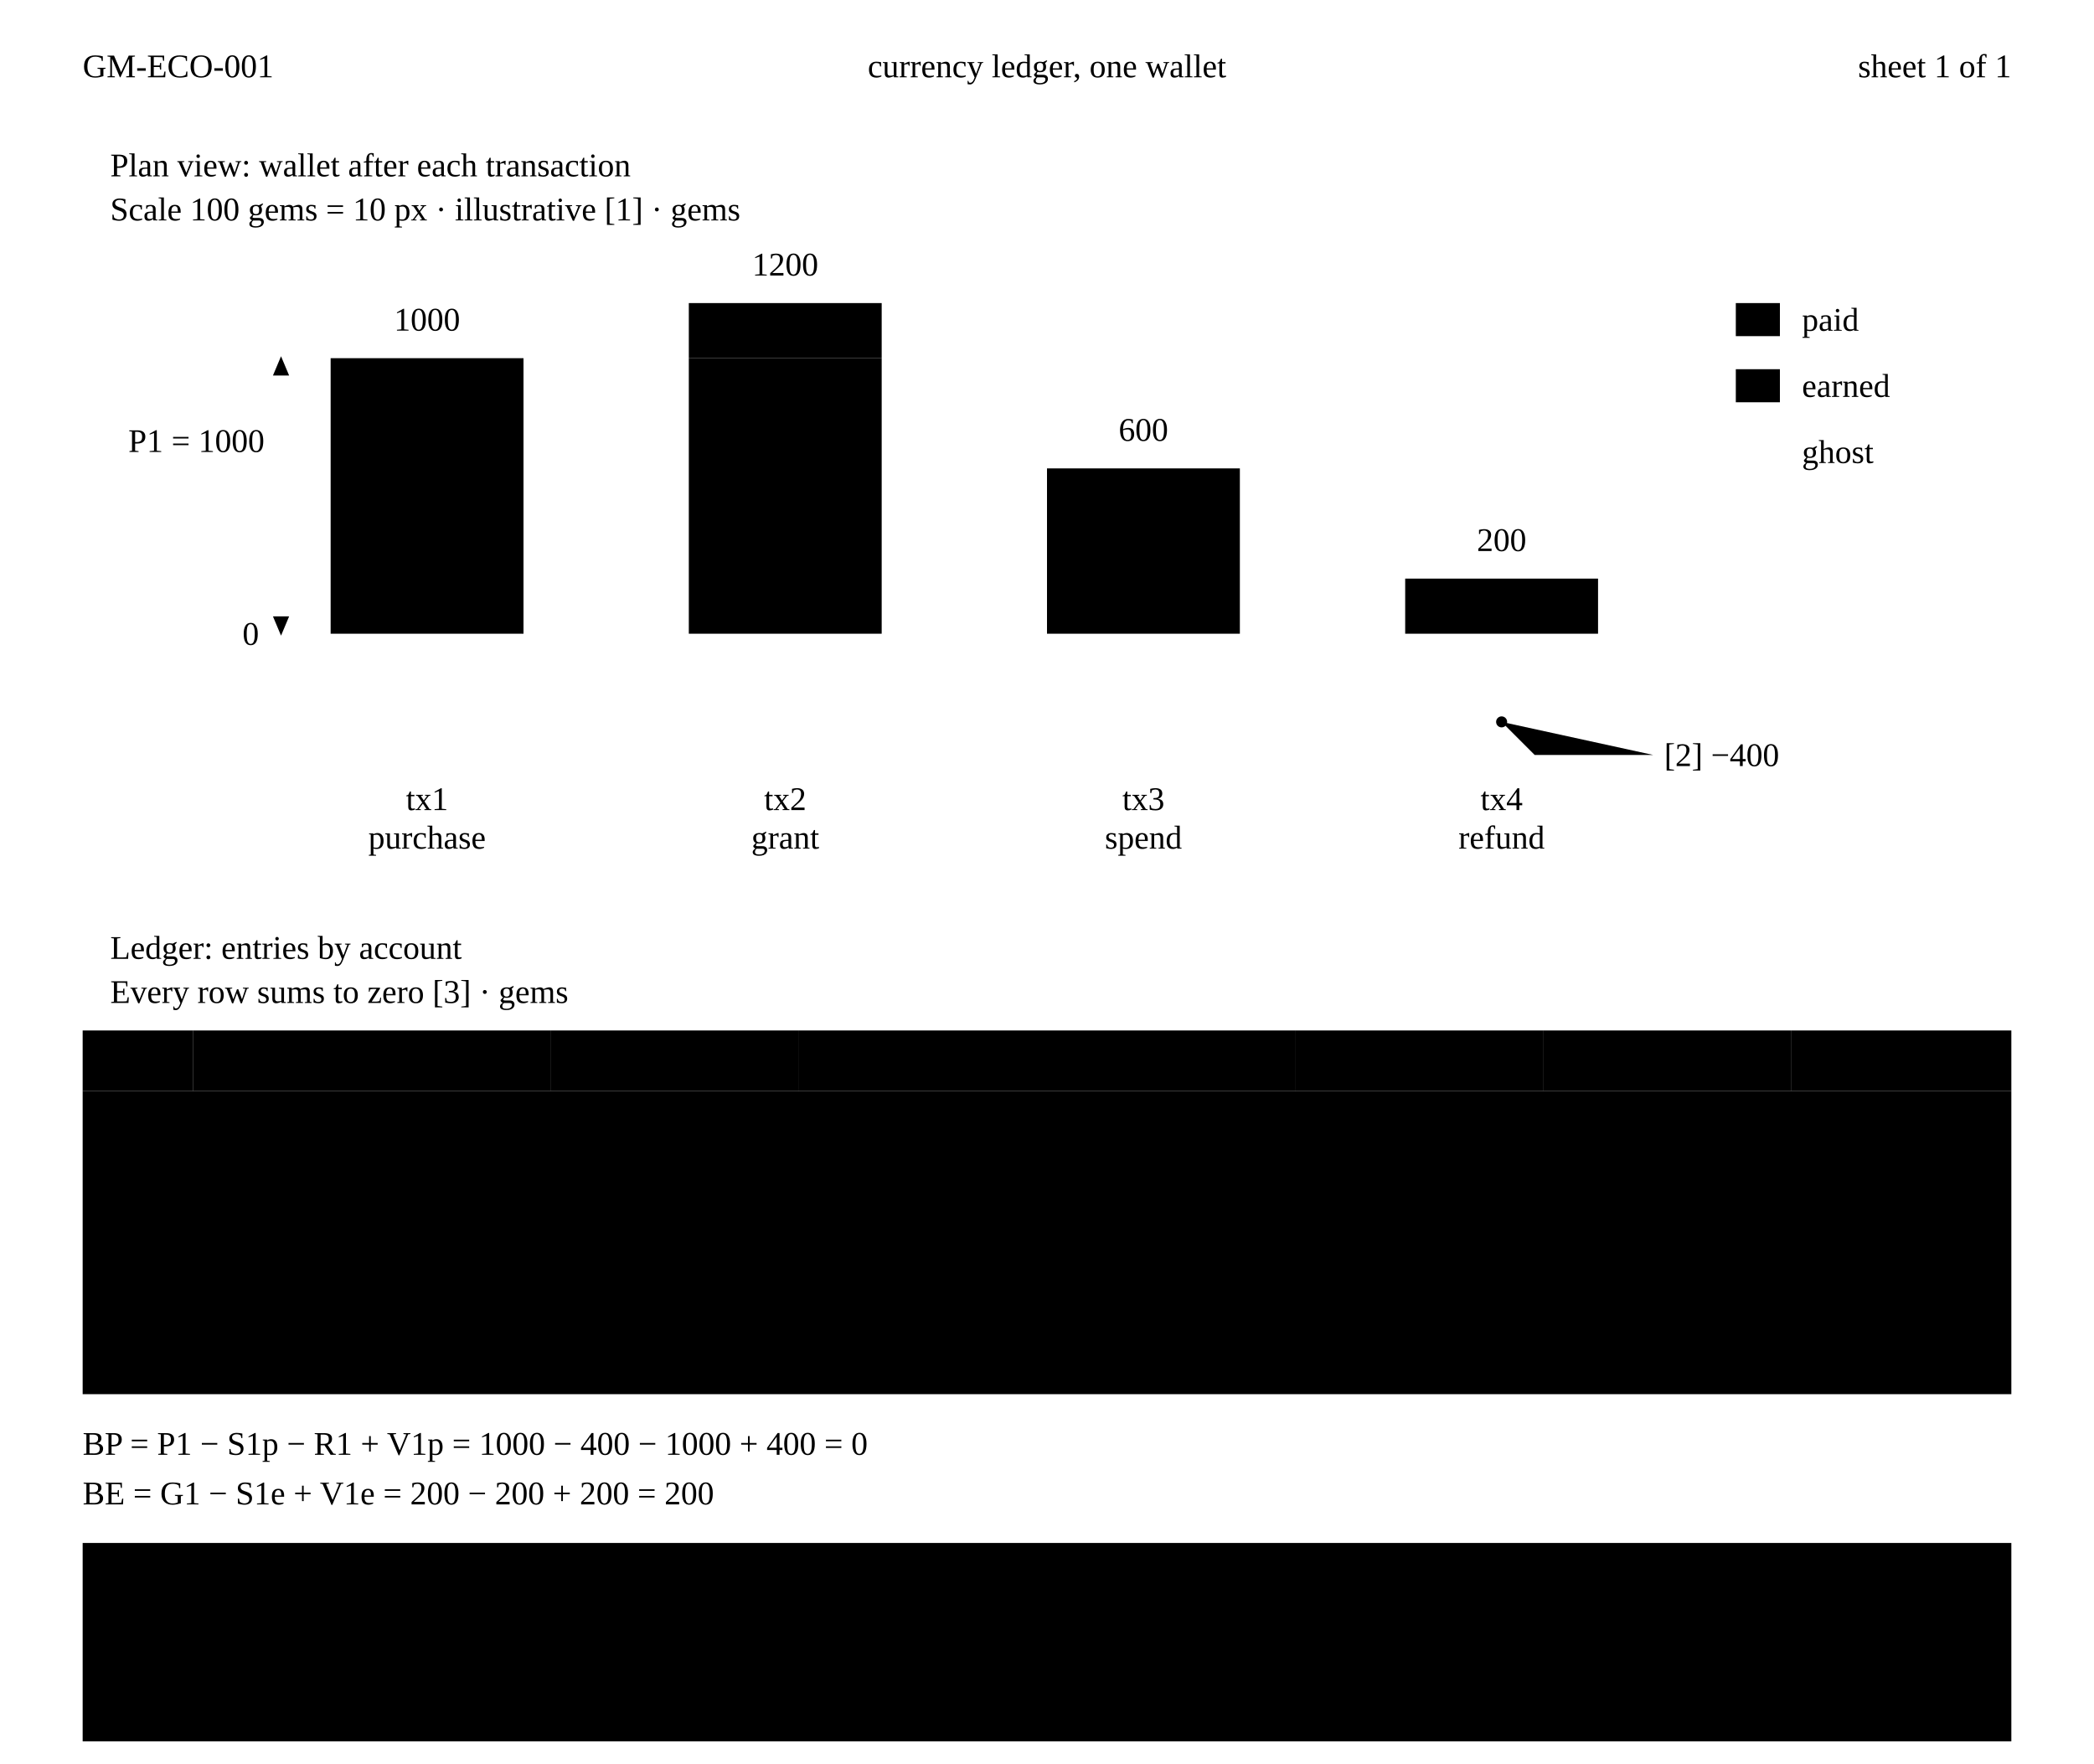
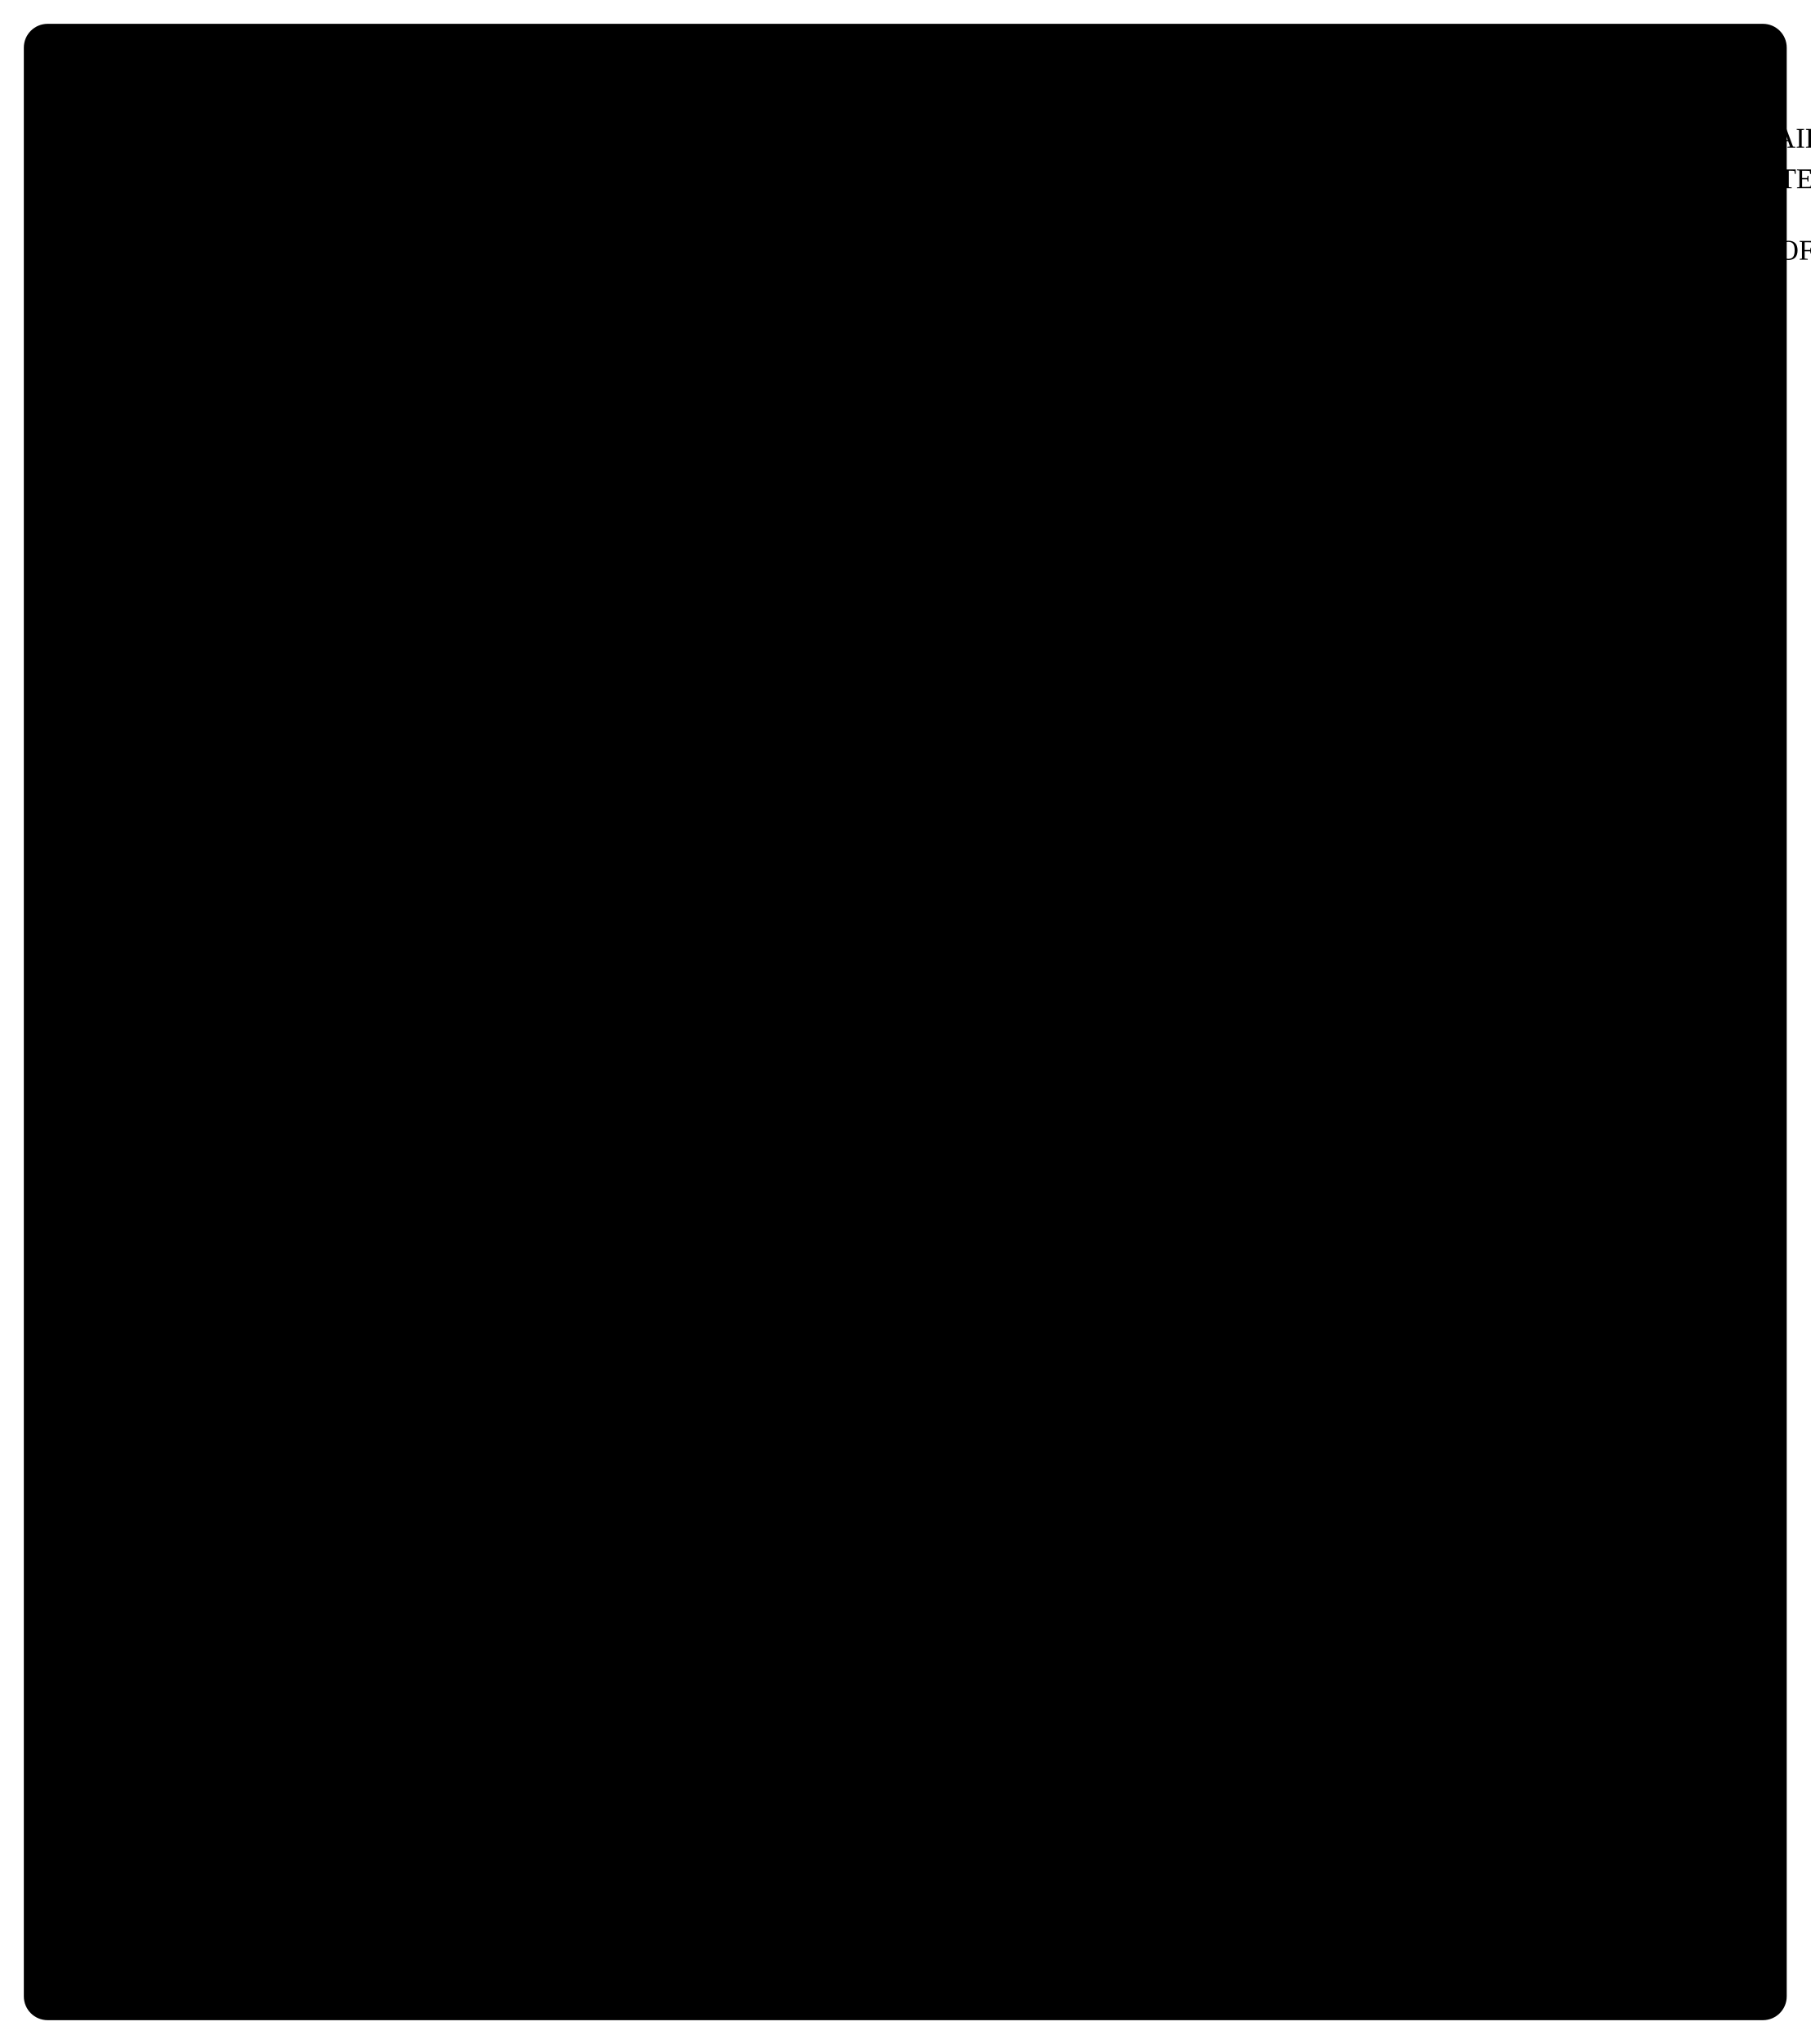
- <svg xmlns="http://www.w3.org/2000/svg" class="dwg" viewBox="0 0 760 640">
+ <svg xmlns="http://www.w3.org/2000/svg" class="dwg" viewBox="0 0 760 858">
  <defs>
-     <marker id="gm-ee-ah" viewBox="0 0 10 10" refX="9" refY="5" markerWidth="7" markerHeight="7" markerUnits="userSpaceOnUse" orient="auto-start-reverse">
-       <path class="ah ink" d="M0,0.8L10,5L0,9.2Z" />
+     <marker id="gm-ee-ah" viewBox="0 0 10 10" refX="10" refY="5" markerWidth="6" markerHeight="6" markerUnits="userSpaceOnUse" orient="auto-start-reverse">
+       <path class="ah ink" d="M0,1.6L10,5L0,8.4Z" />
    </marker>
-     <marker id="gm-ee-ah-hl" viewBox="0 0 10 10" refX="9" refY="5" markerWidth="7" markerHeight="7" markerUnits="userSpaceOnUse" orient="auto-start-reverse">
-       <path class="ah hl" d="M0,0.8L10,5L0,9.2Z" />
+     <marker id="gm-ee-ah-hl" viewBox="0 0 10 10" refX="10" refY="5" markerWidth="6" markerHeight="6" markerUnits="userSpaceOnUse" orient="auto-start-reverse">
+       <path class="ah hl" d="M0,1.6L10,5L0,8.4Z" />
    </marker>
-     <pattern id="gm-ee-hatch" width="6" height="6" patternUnits="userSpaceOnUse" patternTransform="rotate(45)">
-       <path class="hatch-ln" d="M0,0V6" />
+     <pattern id="gm-ee-hatch" width="5" height="5" patternUnits="userSpaceOnUse" patternTransform="rotate(45)">
+       <path class="hatch-ln" d="M0,0V5" />
    </pattern>
  </defs>
-   <path class="ln" d="M20,12H740M20,36H740" />
-   <text class="cap ink" x="30" y="24" dominant-baseline="central">GM-ECO-001</text>
-   <text class="cap" x="380" y="24" text-anchor="middle" dominant-baseline="central">currency ledger, one wallet</text>
-   <text class="cap" x="730" y="24" text-anchor="end" dominant-baseline="central">sheet 1 of 1</text>
-   <text class="vt" x="40" y="64">Plan view: wallet after each transaction</text>
-   <text class="vs" x="40" y="80">Scale 100 gems = 10 px · illustrative [1] · gems</text>
-   <path class="ctr" d="M100,230H600" />
-   <text class="sl" x="94" y="230" text-anchor="end" dominant-baseline="central">0</text>
-   <rect class="obj fill-1" x="120" y="130" width="70" height="100" />
-   <text class="t" x="155" y="120" text-anchor="middle">1000</text>
-   <rect class="obj fill-1" x="250" y="130" width="70" height="100" />
-   <rect class="obj fill-2" x="250" y="110" width="70" height="20" />
-   <text class="t" x="285" y="100" text-anchor="middle">1200</text>
-   <rect class="obj fill-1" x="380" y="170" width="70" height="60" />
-   <text class="t" x="415" y="160" text-anchor="middle">600</text>
-   <rect class="obj fill-2" x="510" y="210" width="70" height="20" />
-   <text class="t" x="545" y="200" text-anchor="middle">200</text>
-   <rect class="hatch" x="510" y="230" width="70" height="40" fill="url(#gm-ee-hatch)" />
-   <circle class="dot" cx="545" cy="262" r="2" />
-   <path class="leader" d="M545,262L557,274H600" />
-   <text class="t" x="604" y="274" dominant-baseline="central">[2] −400</text>
-   <path class="ext" d="M117,130H97M117,230H97" />
-   <path class="dim" d="M102,130V230" marker-start="url(#gm-ee-ah)" marker-end="url(#gm-ee-ah)" />
-   <text class="dt" x="96" y="160" text-anchor="end" dominant-baseline="central">P1 = 1000</text>
-   <text class="sl ink" x="155" y="294" text-anchor="middle">tx1</text>
-   <text class="sl" x="155" y="308" text-anchor="middle">purchase</text>
-   <text class="sl ink" x="285" y="294" text-anchor="middle">tx2</text>
-   <text class="sl" x="285" y="308" text-anchor="middle">grant</text>
-   <text class="sl ink" x="415" y="294" text-anchor="middle">tx3</text>
-   <text class="sl" x="415" y="308" text-anchor="middle">spend</text>
-   <text class="sl ink" x="545" y="294" text-anchor="middle">tx4</text>
-   <text class="sl" x="545" y="308" text-anchor="middle">refund</text>
-   <rect class="obj fill-1" x="630" y="110" width="16" height="12" />
-   <text class="sl ink" x="654" y="116" dominant-baseline="central">paid</text>
-   <rect class="obj fill-2" x="630" y="134" width="16" height="12" />
-   <text class="sl ink" x="654" y="140" dominant-baseline="central">earned</text>
-   <rect class="hatch" x="630" y="158" width="16" height="12" fill="url(#gm-ee-hatch)" />
-   <text class="sl ink" x="654" y="164" dominant-baseline="central">ghost</text>
-   <text class="vt" x="40" y="348">Ledger: entries by account</text>
-   <text class="vs" x="40" y="364">Every row sums to zero [3] · gems</text>
-   <rect class="cell band" x="30" y="374" width="40" height="22" />
-   <rect class="cell band" x="70" y="374" width="130" height="22" />
-   <rect class="cell band" x="200" y="374" width="90" height="22" />
-   <rect class="cell band" x="290" y="374" width="90" height="22" />
-   <rect class="cell band" x="380" y="374" width="90" height="22" />
-   <rect class="cell band" x="470" y="374" width="90" height="22" />
-   <rect class="cell band" x="560" y="374" width="90" height="22" />
-   <rect class="cell band" x="650" y="374" width="80" height="22" />
-   <text class="t b" x="38" y="385" dominant-baseline="central">tx</text>
-   <text class="t b" x="78" y="385" dominant-baseline="central">event</text>
-   <text class="t b" x="282" y="385" text-anchor="end" dominant-baseline="central">player_paid</text>
-   <text class="t b" x="372" y="385" text-anchor="end" dominant-baseline="central">player_earned</text>
-   <text class="t b" x="462" y="385" text-anchor="end" dominant-baseline="central">issued_paid</text>
-   <text class="t b" x="552" y="385" text-anchor="end" dominant-baseline="central">issued_earned</text>
-   <text class="t b" x="642" y="385" text-anchor="end" dominant-baseline="central">consumed</text>
-   <text class="t b" x="722" y="385" text-anchor="end" dominant-baseline="central">sum</text>
-   <path class="cell" d="M30,396H730V506H30Z" />
-   <path class="ln ink" d="M70,396V506M200,396V506M290,396V506M380,396V506M470,396V506M560,396V506M650,396V506M30,484H730" />
-   <path class="ln" d="M30,418H730M30,440H730M30,462H730" />
-   <text class="t" x="38" y="407" dominant-baseline="central">1</text>
-   <text class="t" x="78" y="407" dominant-baseline="central">purchase P1</text>
-   <text class="t" x="282" y="407" text-anchor="end" dominant-baseline="central">+1000</text>
-   <text class="t" x="462" y="407" text-anchor="end" dominant-baseline="central">−1000</text>
-   <text class="t" x="722" y="407" text-anchor="end" dominant-baseline="central">0</text>
-   <text class="t" x="38" y="429" dominant-baseline="central">2</text>
-   <text class="t" x="78" y="429" dominant-baseline="central">grant G1</text>
-   <text class="t" x="372" y="429" text-anchor="end" dominant-baseline="central">+200</text>
-   <text class="t" x="552" y="429" text-anchor="end" dominant-baseline="central">−200</text>
-   <text class="t" x="722" y="429" text-anchor="end" dominant-baseline="central">0</text>
-   <text class="t" x="38" y="451" dominant-baseline="central">3</text>
-   <text class="t" x="78" y="451" dominant-baseline="central">spend S1</text>
-   <text class="t" x="282" y="451" text-anchor="end" dominant-baseline="central">−400</text>
-   <text class="t" x="372" y="451" text-anchor="end" dominant-baseline="central">−200</text>
-   <text class="t" x="642" y="451" text-anchor="end" dominant-baseline="central">+600</text>
-   <text class="t" x="722" y="451" text-anchor="end" dominant-baseline="central">0</text>
-   <text class="t" x="38" y="473" dominant-baseline="central">4</text>
-   <text class="t" x="78" y="473" dominant-baseline="central">refund R1+V1</text>
-   <text class="t" x="282" y="473" text-anchor="end" dominant-baseline="central">−600</text>
-   <text class="t" x="372" y="473" text-anchor="end" dominant-baseline="central">+200</text>
-   <text class="t" x="462" y="473" text-anchor="end" dominant-baseline="central">+1000</text>
-   <text class="t" x="642" y="473" text-anchor="end" dominant-baseline="central">−600</text>
-   <text class="t" x="722" y="473" text-anchor="end" dominant-baseline="central">0</text>
-   <text class="t b" x="78" y="495" dominant-baseline="central">closing</text>
-   <text class="t b" x="282" y="495" text-anchor="end" dominant-baseline="central">0</text>
-   <text class="t b" x="372" y="495" text-anchor="end" dominant-baseline="central">200</text>
-   <text class="t b" x="462" y="495" text-anchor="end" dominant-baseline="central">0</text>
-   <text class="t b" x="552" y="495" text-anchor="end" dominant-baseline="central">−200</text>
-   <text class="t b" x="642" y="495" text-anchor="end" dominant-baseline="central">0</text>
-   <text class="t b" x="722" y="495" text-anchor="end" dominant-baseline="central">0</text>
-   <text class="t" x="30" y="528">BP = P1 − S1p − R1 + V1p = 1000 − 400 − 1000 + 400 = 0</text>
-   <text class="t" x="30" y="546">BE = G1 − S1e + V1e = 200 − 200 + 200 = 200</text>
-   <rect class="note-box" x="30" y="560" width="700" height="72" />
-   <text class="sl ink" x="42" y="578">notes</text>
-   <text class="n" x="42" y="596">[1] Illustrative: P1 buys 1000 paid gems, G1 grants 200 earned, S1 spends 600 earned-first (S1e 200, S1p 400).</text>
-   <text class="n" x="42" y="611">[2] R1 claws back all 1000 paid gems; alone it leaves paid at −400, so V1 revokes the item in the same transaction.</text>
-   <text class="n" x="42" y="626">[3] Each column sums to its closing balance, and the wallet is only ever the sum of its entries.</text>
+   <rect class="sheet" x="10" y="10" width="740" height="838" rx="10" />
+   <text class="nth" x="32" y="40">NOTES:</text>
+   <text class="nt" x="78.6" y="40">(UNLESS OTHERWISE SPECIFIED)</text>
+   <rect class="nb" x="32" y="53.3" width="11" height="11" />
+   <text class="nbt" x="37.5" y="61.5" text-anchor="middle">1</text>
+   <text class="nt" x="50" y="62">ILLUSTRATIVE: P1 BUYS 1000 PAID GEMS, G1 GRANTS 200 EARNED, S1 SPENDS 600 EARNED-FIRST (200 EARNED, THEN 400 PAID).</text>
+   <rect class="nb" x="32" y="70.3" width="11" height="11" />
+   <text class="nbt" x="37.5" y="78.5" text-anchor="middle">2</text>
+   <text class="nt" x="50" y="79">R1 CLAWS BACK ALL 1000 PAID GEMS; ALONE IT LEAVES PAID AT MINUS 400 (THE HATCHED GHOST), SO V1 REVOKES THE ITEM IN</text>
+   <text class="nt" x="50" y="92">THE SAME TRANSACTION.</text>
+   <rect class="nb" x="32" y="100.3" width="11" height="11" />
+   <text class="nbt" x="37.5" y="108.5" text-anchor="middle">3</text>
+   <text class="nt" x="50" y="109">EACH LEDGER ROW SUMS TO ZERO AND EACH COLUMN TO ITS CLOSING BALANCE: THE WALLET IS ONLY EVER THE SUM OF ITS</text>
+   <text class="nt" x="50" y="122">ENTRIES.</text>
+   <text class="nt" x="50" y="139">VALUES IN GEMS. THE PLAN VIEW CARRIES CODES; VALUES AND FORMULAS ARE IN THE TABLES.</text>
+   <path class="ctr" d="M110,318L630,318" />
+   <text class="dt" x="104" y="321" text-anchor="end">0</text>
+   <rect class="obj fill-1" x="140" y="218" width="70" height="100" />
+   <rect class="obj fill-1" x="270" y="218" width="70" height="100" />
+   <rect class="obj fill-2" x="270" y="198" width="70" height="20" />
+   <rect class="obj fill-1" x="400" y="258" width="70" height="60" />
+   <rect class="obj fill-2" x="530" y="298" width="70" height="20" />
+   <rect class="hatch" x="530" y="318" width="70" height="40" fill="url(#gm-ee-hatch)" />
+   <path class="ext" d="M137,218L122,218" />
+   <path class="ext" d="M137,318L122,318" />
+   <path class="dim" d="M126,218L126,318" marker-start="url(#gm-ee-ah)" marker-end="url(#gm-ee-ah)" />
+   <text class="dt" x="120" y="271.5" text-anchor="end">P1</text>
+   <path class="ext" d="M343,198L358,198" />
+   <path class="ext" d="M343,218L358,218" />
+   <path class="dim" d="M354,198L354,218" />
+   <path class="dim" d="M354,188L354,198" marker-end="url(#gm-ee-ah)" />
+   <path class="dim" d="M354,228L354,218" marker-end="url(#gm-ee-ah)" />
+   <text class="dt" x="360" y="211.5">G1</text>
+   <path class="ext" d="M397,258L382,258" />
+   <path class="ext" d="M397,318L382,318" />
+   <path class="dim" d="M386,258L386,318" marker-start="url(#gm-ee-ah)" marker-end="url(#gm-ee-ah)" />
+   <text class="dt" x="382" y="288" text-anchor="middle" transform="rotate(-90 382 288)">P1−S1p</text>
+   <path class="ext" d="M527,298L512,298" />
+   <path class="ext" d="M527,318L512,318" />
+   <path class="dim" d="M516,298L516,318" />
+   <path class="dim" d="M516,288L516,298" marker-end="url(#gm-ee-ah)" />
+   <path class="dim" d="M516,328L516,318" marker-end="url(#gm-ee-ah)" />
+   <text class="dt" x="510" y="311.5" text-anchor="end">BE</text>
+   <path class="ext" d="M603,318L618,318" />
+   <path class="ext" d="M603,358L618,358" />
+   <path class="dim hl" d="M614,318L614,358" marker-start="url(#gm-ee-ah-hl)" marker-end="url(#gm-ee-ah-hl)" />
+   <text class="dt hl" x="620" y="341.5">S1p</text>
+   <rect class="nb" x="654.5" y="332.5" width="11" height="11" />
+   <text class="nbt" x="660" y="340.7" text-anchor="middle">2</text>
+   <circle class="dot" cx="551" cy="350" r="1.6" />
+   <path class="leader" d="M551,350L521,372H511" />
+   <text class="sl ink" x="507" y="375" text-anchor="end">GHOST</text>
+   <text class="sl ink" x="175" y="392" text-anchor="middle">TX1</text>
+   <text class="sl" x="175" y="404" text-anchor="middle">PURCHASE</text>
+   <text class="sl ink" x="305" y="392" text-anchor="middle">TX2</text>
+   <text class="sl" x="305" y="404" text-anchor="middle">GRANT</text>
+   <text class="sl ink" x="435" y="392" text-anchor="middle">TX3</text>
+   <text class="sl" x="435" y="404" text-anchor="middle">SPEND</text>
+   <text class="sl ink" x="565" y="392" text-anchor="middle">TX4</text>
+   <text class="sl" x="565" y="404" text-anchor="middle">REFUND</text>
+   <rect class="obj fill-1" x="652" y="208" width="16" height="12" />
+   <text class="sl ink" x="676" y="217">PAID</text>
+   <rect class="obj fill-2" x="652" y="230" width="16" height="12" />
+   <text class="sl ink" x="676" y="239">EARNED</text>
+   <rect class="hatch" x="652" y="252" width="16" height="12" fill="url(#gm-ee-hatch)" />
+   <text class="sl ink" x="676" y="261">GHOST</text>
+   <text class="vt" x="370" y="436" text-anchor="middle">PLAN VIEW · WALLET AFTER EACH TRANSACTION</text>
+   <text class="vs" x="370" y="449" text-anchor="middle">SCALE 100 GEMS = 10 PX · BALANCE BY TRANSACTION</text>
+   <text class="vt" x="30" y="498">LEDGER · ENTRIES BY ACCOUNT · GEMS</text>
+   <rect class="nb" x="294.5" y="488.5" width="11" height="11" />
+   <text class="nbt" x="300" y="496.7" text-anchor="middle">3</text>
+   <rect class="tbl" x="30" y="505" width="700" height="108" />
+   <path class="tbl" d="M30,523L730,523" />
+   <path class="tbl" d="M30,541L730,541" />
+   <path class="tbl" d="M30,559L730,559" />
+   <path class="tbl" d="M30,577L730,577" />
+   <path class="ext" d="M30,595L730,595" />
+   <path class="tbl" d="M66,505L66,613" />
+   <path class="tbl" d="M186,505L186,613" />
+   <path class="tbl" d="M278,505L278,613" />
+   <path class="tbl" d="M370,505L370,613" />
+   <path class="tbl" d="M462,505L462,613" />
+   <path class="tbl" d="M554,505L554,613" />
+   <path class="tbl" d="M646,505L646,613" />
+   <text class="th" x="36" y="516.7">TX</text>
+   <text class="th" x="72" y="516.7">EVENT</text>
+   <text class="th" x="270" y="516.7" text-anchor="end">PLAYER PAID</text>
+   <text class="th" x="362" y="516.7" text-anchor="end">PLAYER EARNED</text>
+   <text class="th" x="454" y="516.7" text-anchor="end">ISSUED PAID</text>
+   <text class="th" x="546" y="516.7" text-anchor="end">ISSUED EARNED</text>
+   <text class="th" x="638" y="516.7" text-anchor="end">CONSUMED</text>
+   <text class="th" x="722" y="516.7" text-anchor="end">SUM</text>
+   <text class="tc" x="36" y="535.2">1</text>
+   <text class="tc" x="72" y="535.2">purchase P1</text>
+   <text class="tc" x="270" y="535.2" text-anchor="end">+1000</text>
+   <text class="tc" x="362" y="535.2" text-anchor="end" />
+   <text class="tc" x="454" y="535.2" text-anchor="end">−1000</text>
+   <text class="tc" x="546" y="535.2" text-anchor="end" />
+   <text class="tc" x="638" y="535.2" text-anchor="end" />
+   <text class="tc" x="722" y="535.2" text-anchor="end">0</text>
+   <text class="tc" x="36" y="553.2">2</text>
+   <text class="tc" x="72" y="553.2">grant G1</text>
+   <text class="tc" x="270" y="553.2" text-anchor="end" />
+   <text class="tc" x="362" y="553.2" text-anchor="end">+200</text>
+   <text class="tc" x="454" y="553.2" text-anchor="end" />
+   <text class="tc" x="546" y="553.2" text-anchor="end">−200</text>
+   <text class="tc" x="638" y="553.2" text-anchor="end" />
+   <text class="tc" x="722" y="553.2" text-anchor="end">0</text>
+   <text class="tc" x="36" y="571.2">3</text>
+   <text class="tc" x="72" y="571.2">spend S1</text>
+   <text class="tc" x="270" y="571.2" text-anchor="end">−400</text>
+   <text class="tc" x="362" y="571.2" text-anchor="end">−200</text>
+   <text class="tc" x="454" y="571.2" text-anchor="end" />
+   <text class="tc" x="546" y="571.2" text-anchor="end" />
+   <text class="tc" x="638" y="571.2" text-anchor="end">+600</text>
+   <text class="tc" x="722" y="571.2" text-anchor="end">0</text>
+   <text class="tc" x="36" y="589.2">4</text>
+   <text class="tc" x="72" y="589.2">refund R1+V1</text>
+   <text class="tc" x="270" y="589.2" text-anchor="end">−600</text>
+   <text class="tc" x="362" y="589.2" text-anchor="end">+200</text>
+   <text class="tc" x="454" y="589.2" text-anchor="end">+1000</text>
+   <text class="tc" x="546" y="589.2" text-anchor="end" />
+   <text class="tc" x="638" y="589.2" text-anchor="end">−600</text>
+   <text class="tc" x="722" y="589.2" text-anchor="end">0</text>
+   <text class="tc" x="72" y="607.2">closing</text>
+   <text class="tc" x="270" y="607.2" text-anchor="end">0</text>
+   <text class="tc" x="362" y="607.2" text-anchor="end">200</text>
+   <text class="tc" x="454" y="607.2" text-anchor="end">0</text>
+   <text class="tc" x="546" y="607.2" text-anchor="end">−200</text>
+   <text class="tc" x="638" y="607.2" text-anchor="end">0</text>
+   <text class="tc" x="722" y="607.2" text-anchor="end">0</text>
+   <text class="vt" x="254" y="656">VARIABLES · GEMS</text>
+   <rect class="tbl" x="254" y="663" width="256" height="165" />
+   <path class="tbl" d="M254,678L510,678" />
+   <path class="tbl" d="M254,693L510,693" />
+   <path class="tbl" d="M254,708L510,708" />
+   <path class="tbl" d="M254,723L510,723" />
+   <path class="tbl" d="M254,738L510,738" />
+   <path class="tbl" d="M254,753L510,753" />
+   <path class="tbl" d="M254,768L510,768" />
+   <path class="tbl" d="M254,783L510,783" />
+   <path class="tbl" d="M254,798L510,798" />
+   <path class="tbl" d="M254,813L510,813" />
+   <path class="tbl" d="M291,663L291,828" />
+   <path class="tbl" d="M406,663L406,828" />
+   <text class="th" x="260" y="673.2">CODE</text>
+   <text class="th" x="348.5" y="673.2" text-anchor="middle">VARIABLE</text>
+   <text class="th" x="458" y="673.2" text-anchor="middle">VALUE</text>
+   <text class="tc" x="260" y="688.7">P1</text>
+   <text class="tc" x="348.5" y="688.7" text-anchor="middle">purchase, paid</text>
+   <text class="tc" x="458" y="688.7" text-anchor="middle">1000</text>
+   <text class="tc" x="260" y="703.7">G1</text>
+   <text class="tc" x="348.5" y="703.7" text-anchor="middle">grant, earned</text>
+   <text class="tc" x="458" y="703.7" text-anchor="middle">200</text>
+   <text class="tc" x="260" y="718.7">S1</text>
+   <text class="tc" x="348.5" y="718.7" text-anchor="middle">spend, earned first</text>
+   <text class="tc" x="458" y="718.7" text-anchor="middle">S1e+S1p = 600</text>
+   <text class="tc" x="260" y="733.7">S1e</text>
+   <text class="tc" x="348.5" y="733.7" text-anchor="middle">spend from earned</text>
+   <text class="tc" x="458" y="733.7" text-anchor="middle">min(S1, G1) = 200</text>
+   <text class="tc" x="260" y="748.7">S1p</text>
+   <text class="tc" x="348.5" y="748.7" text-anchor="middle">spend from paid</text>
+   <text class="tc" x="458" y="748.7" text-anchor="middle">S1−S1e = 400</text>
+   <text class="tc" x="260" y="763.7">R1</text>
+   <text class="tc" x="348.5" y="763.7" text-anchor="middle">refund clawback, paid</text>
+   <text class="tc" x="458" y="763.7" text-anchor="middle">P1 = 1000</text>
+   <text class="tc" x="260" y="778.7">V1p</text>
+   <text class="tc" x="348.5" y="778.7" text-anchor="middle">revoke, back to paid</text>
+   <text class="tc" x="458" y="778.7" text-anchor="middle">S1p = 400</text>
+   <text class="tc" x="260" y="793.7">V1e</text>
+   <text class="tc" x="348.5" y="793.7" text-anchor="middle">revoke, back to earned</text>
+   <text class="tc" x="458" y="793.7" text-anchor="middle">S1e = 200</text>
+   <text class="tc" x="260" y="808.7">BP</text>
+   <text class="tc" x="348.5" y="808.7" text-anchor="middle">closing paid</text>
+   <text class="tc" x="458" y="808.7" text-anchor="middle">P1−S1p−R1+V1p = 0</text>
+   <text class="tc" x="260" y="823.7">BE</text>
+   <text class="tc" x="348.5" y="823.7" text-anchor="middle">closing earned</text>
+   <text class="tc" x="458" y="823.7" text-anchor="middle">G1−S1e+V1e = 200</text>
</svg>
